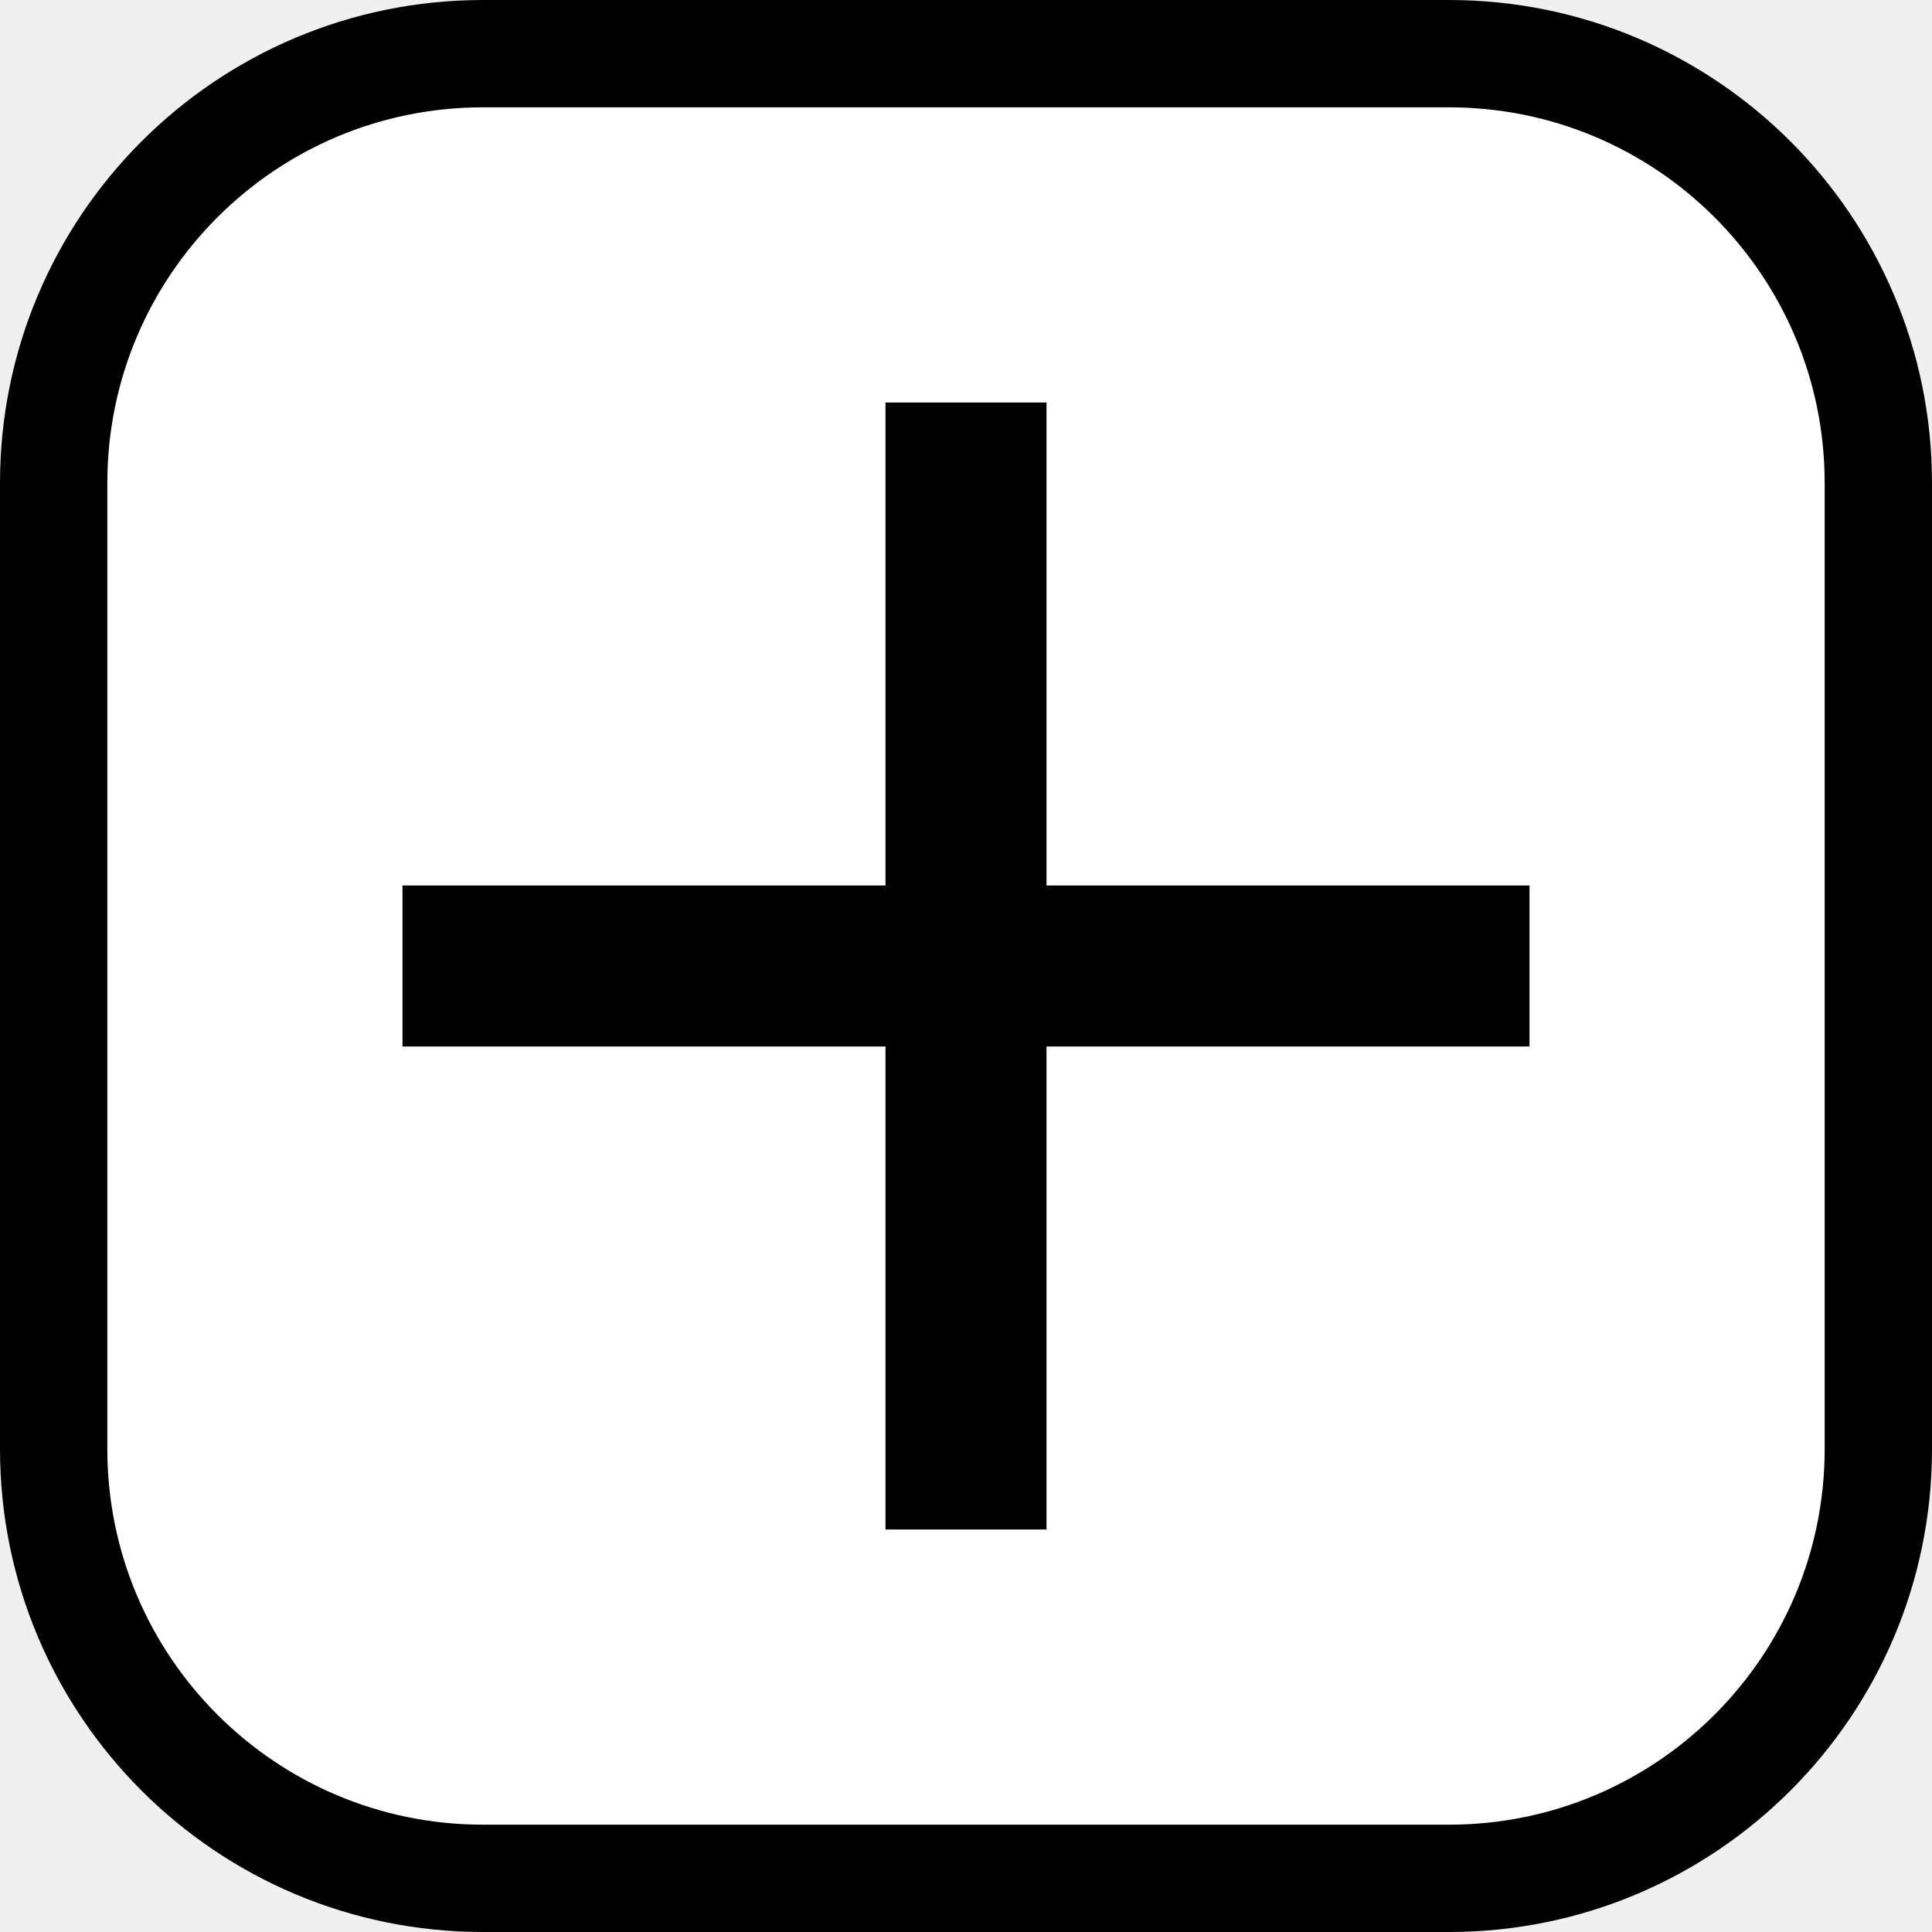
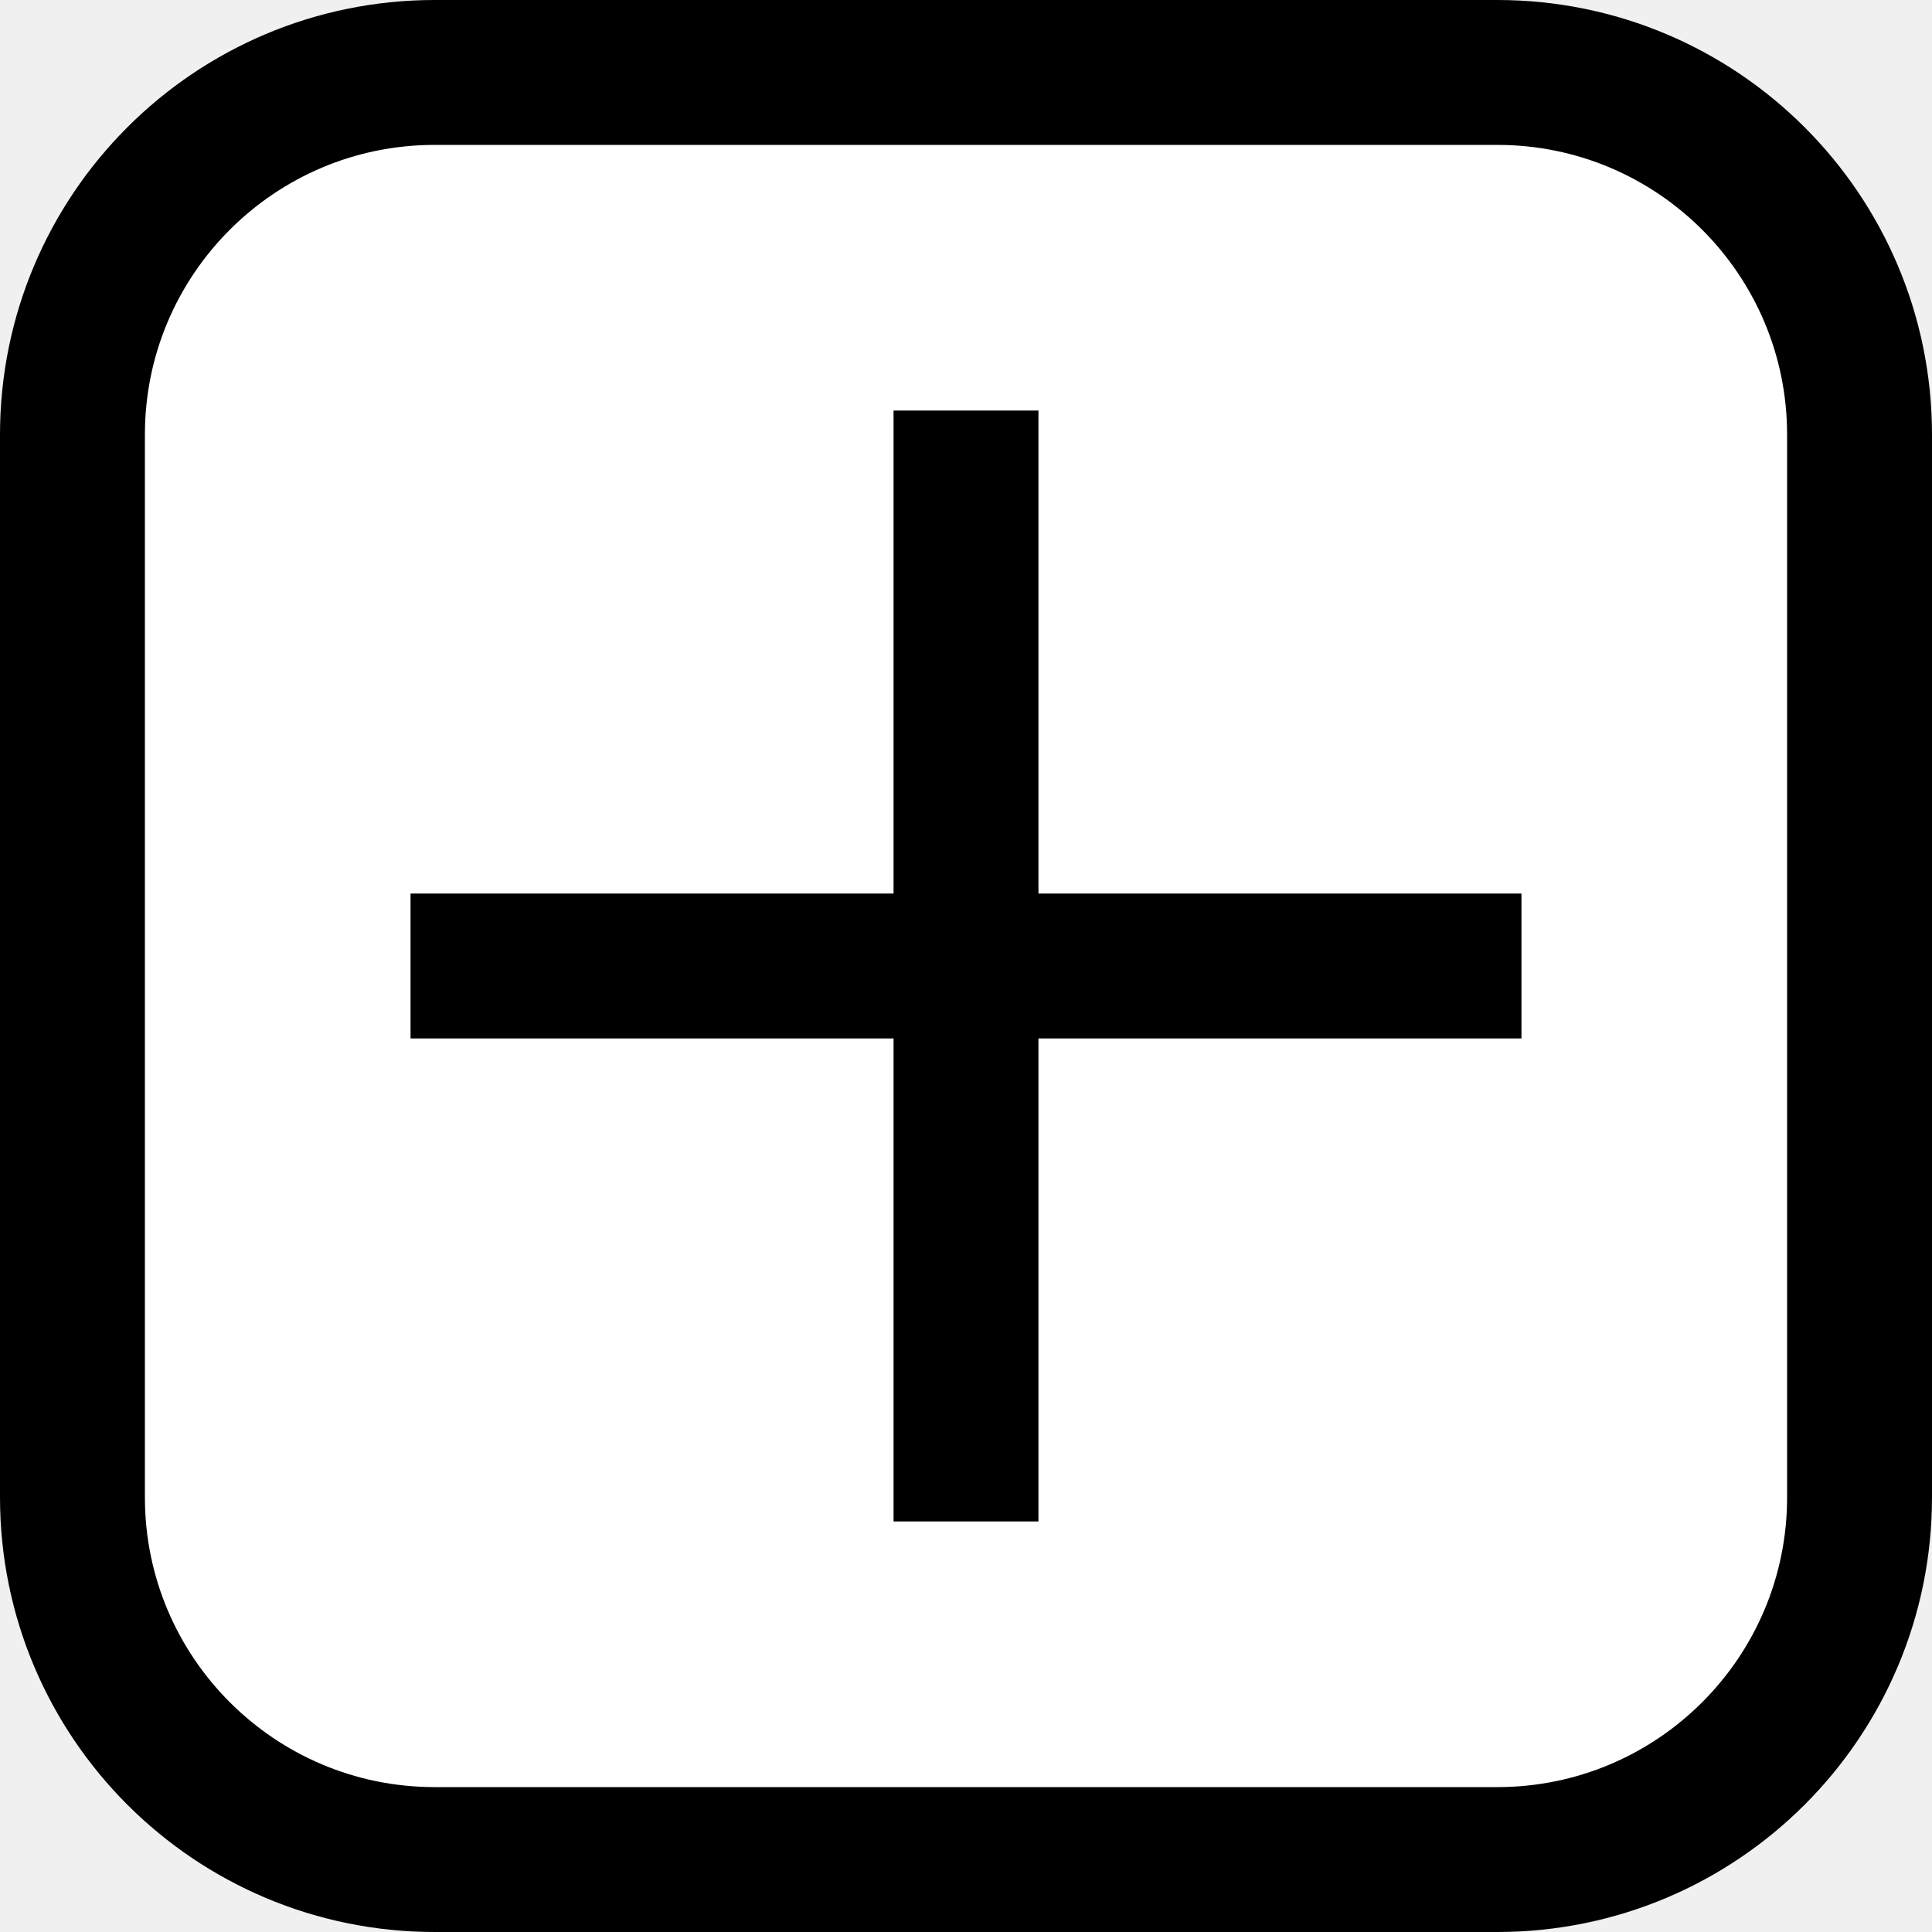
- <svg xmlns="http://www.w3.org/2000/svg" width="36" height="36" viewBox="0 0 36 36" fill="none">
-   <rect x="1" y="1" width="34" height="34" rx="8" fill="white" stroke="black" stroke-width="2" />
-   <path d="M9 18H27" stroke="black" stroke-width="3" stroke-linecap="square" />
-   <path d="M18 27L18 9" stroke="black" stroke-width="3" stroke-linecap="square" />
+ <svg xmlns="http://www.w3.org/2000/svg" width="40" height="40" viewBox="0 0 40 40" fill="none">
+   <rect x="1.5" y="1.5" width="37" height="37" rx="7.5" fill="white" stroke="black" stroke-width="3" />
+   <path d="M10 20H30" stroke="black" stroke-width="3" stroke-linecap="square" />
+   <path d="M20 30L20 10" stroke="black" stroke-width="3" stroke-linecap="square" />
</svg>
